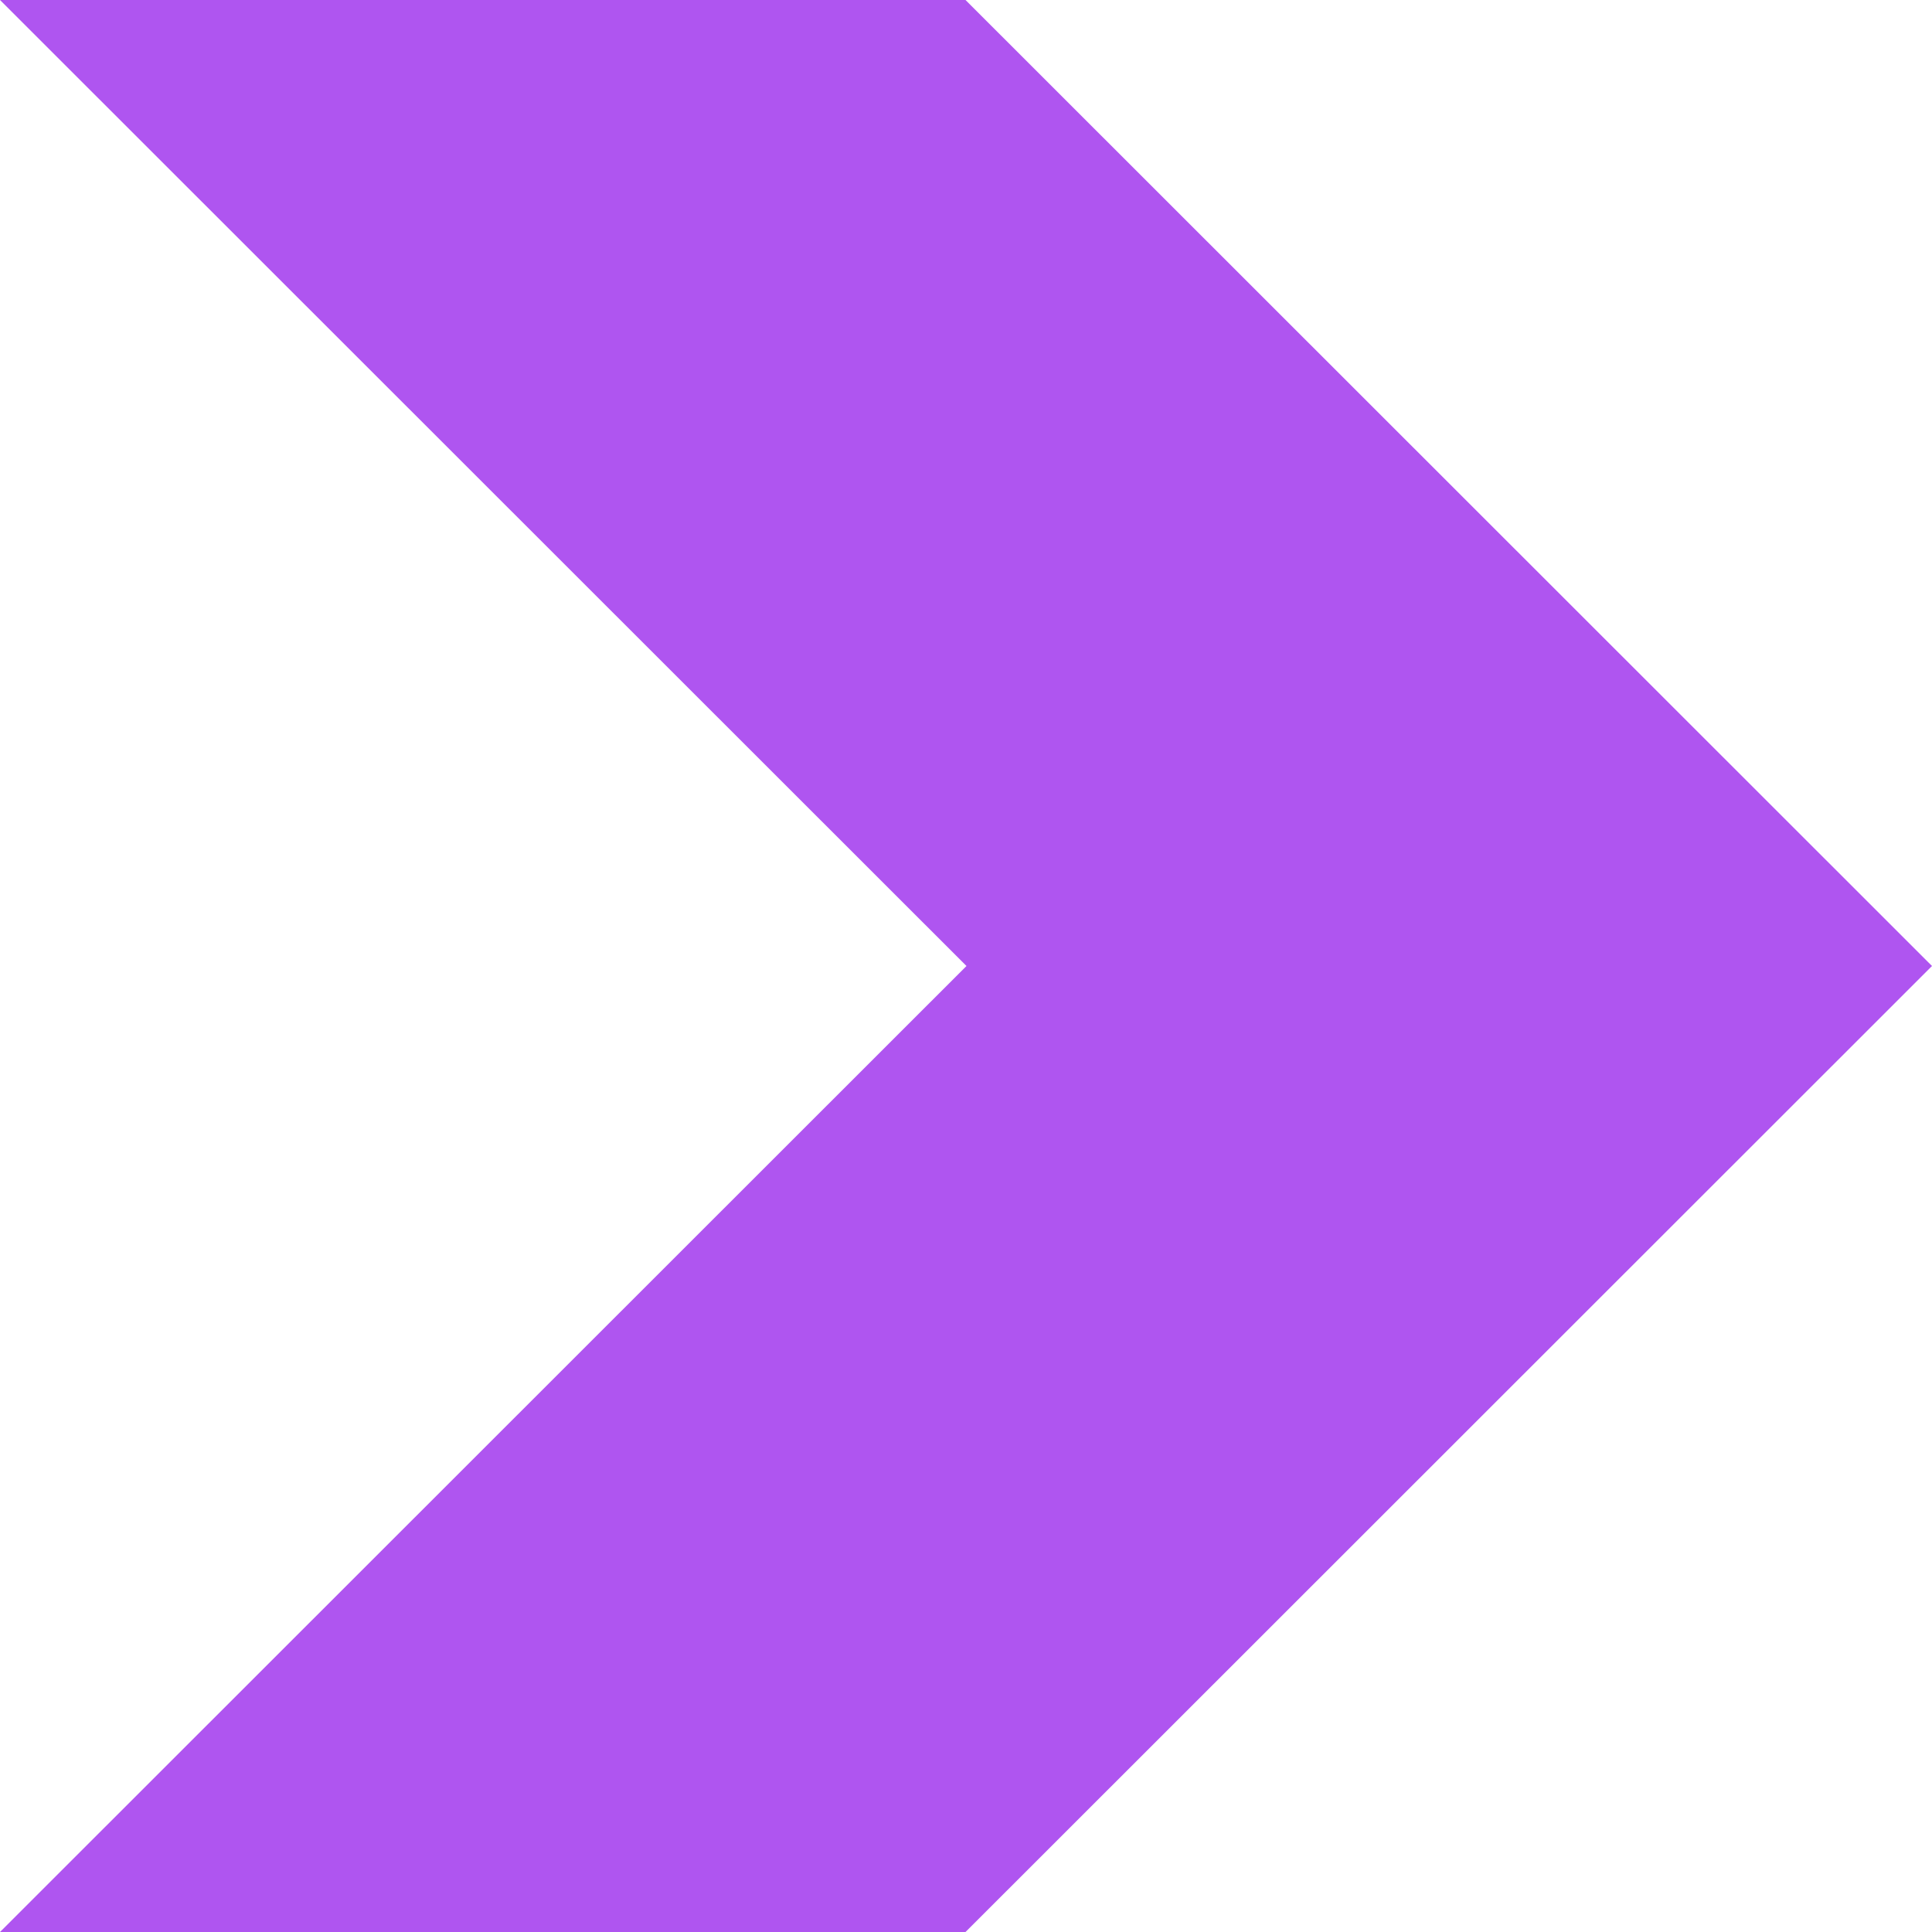
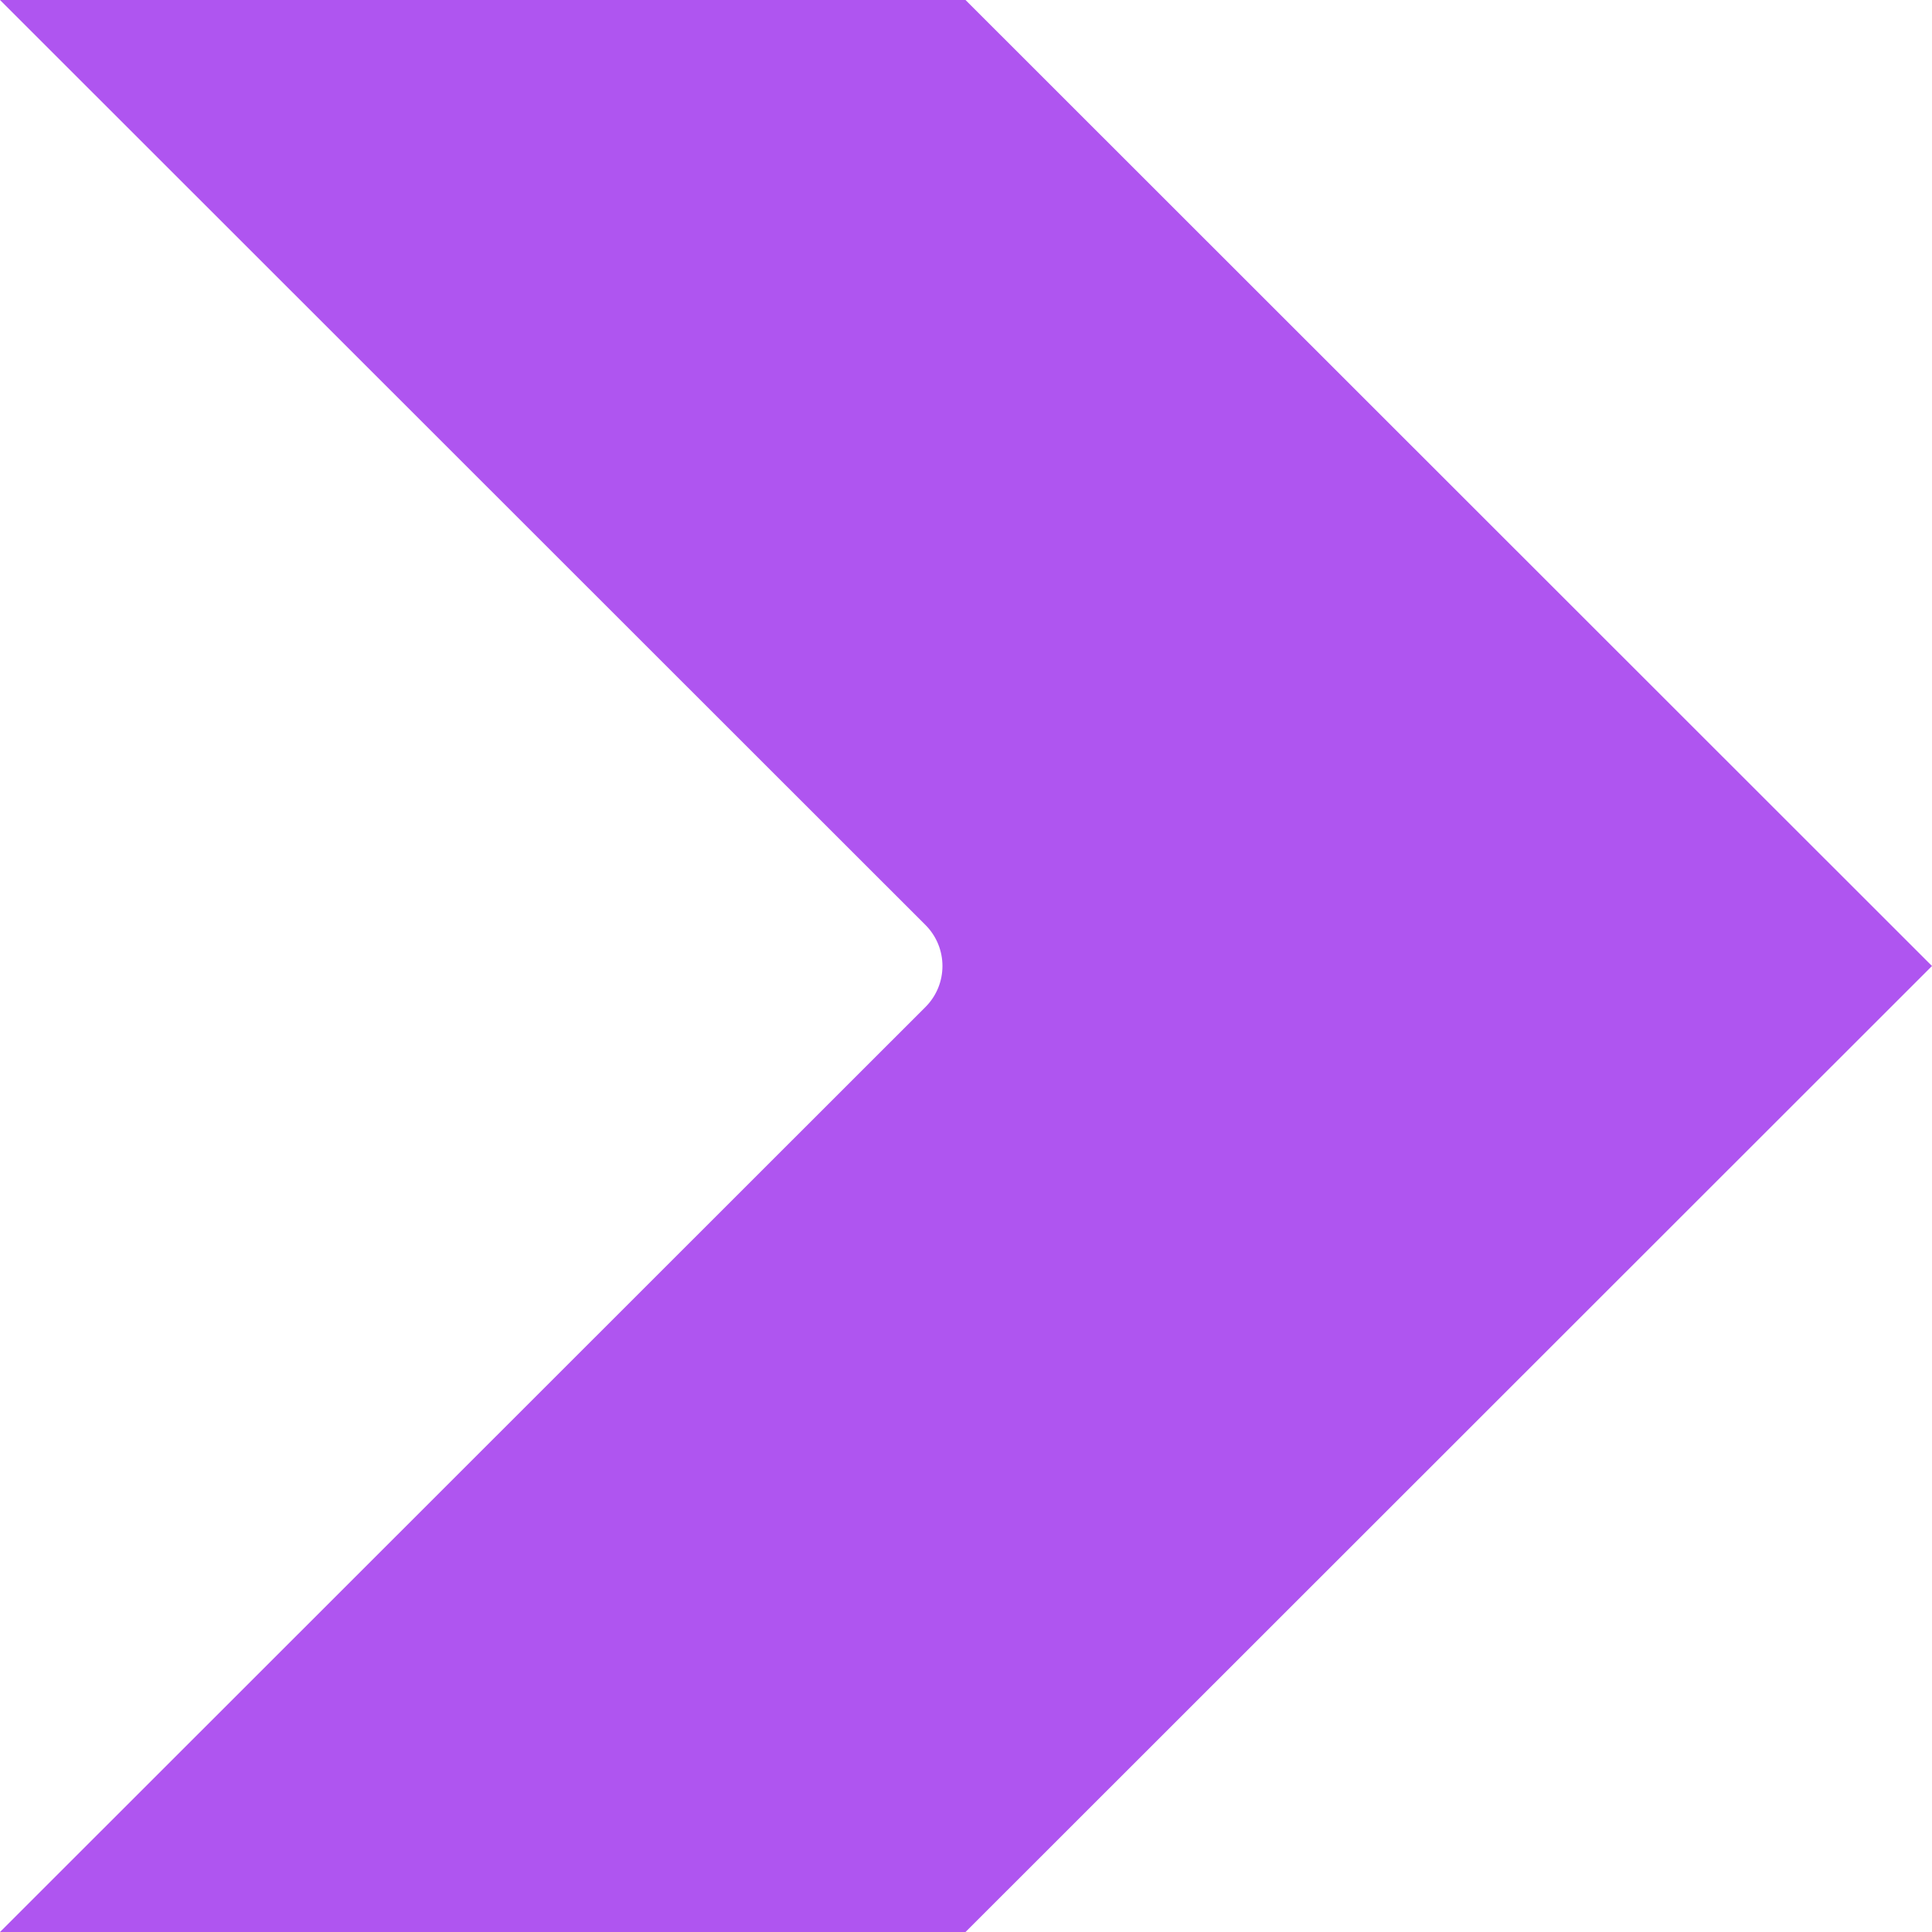
<svg xmlns="http://www.w3.org/2000/svg" version="1.1" id="Layer_1" x="0px" y="0px" viewBox="0 0 400 400" style="enable-background:new 0 0 400 400;" xml:space="preserve">
  <style type="text/css">
	.st0{fill:#AF55F0;}
</style>
  <g>
-     <g>
-       <g>
-         <g>
-           <g>
-             <polygon class="st0" points="0,0 200.1,200 0,400 199.9,400 400,200 199.9,0      " />
-           </g>
-         </g>
-       </g>
-     </g>
+     <path class="st0" d="M0,0l191.6,191.5c4.7,4.7,4.7,12.3,0,17L0,400h199.9L400,200L199.9,0H0z" />
  </g>
</svg>
